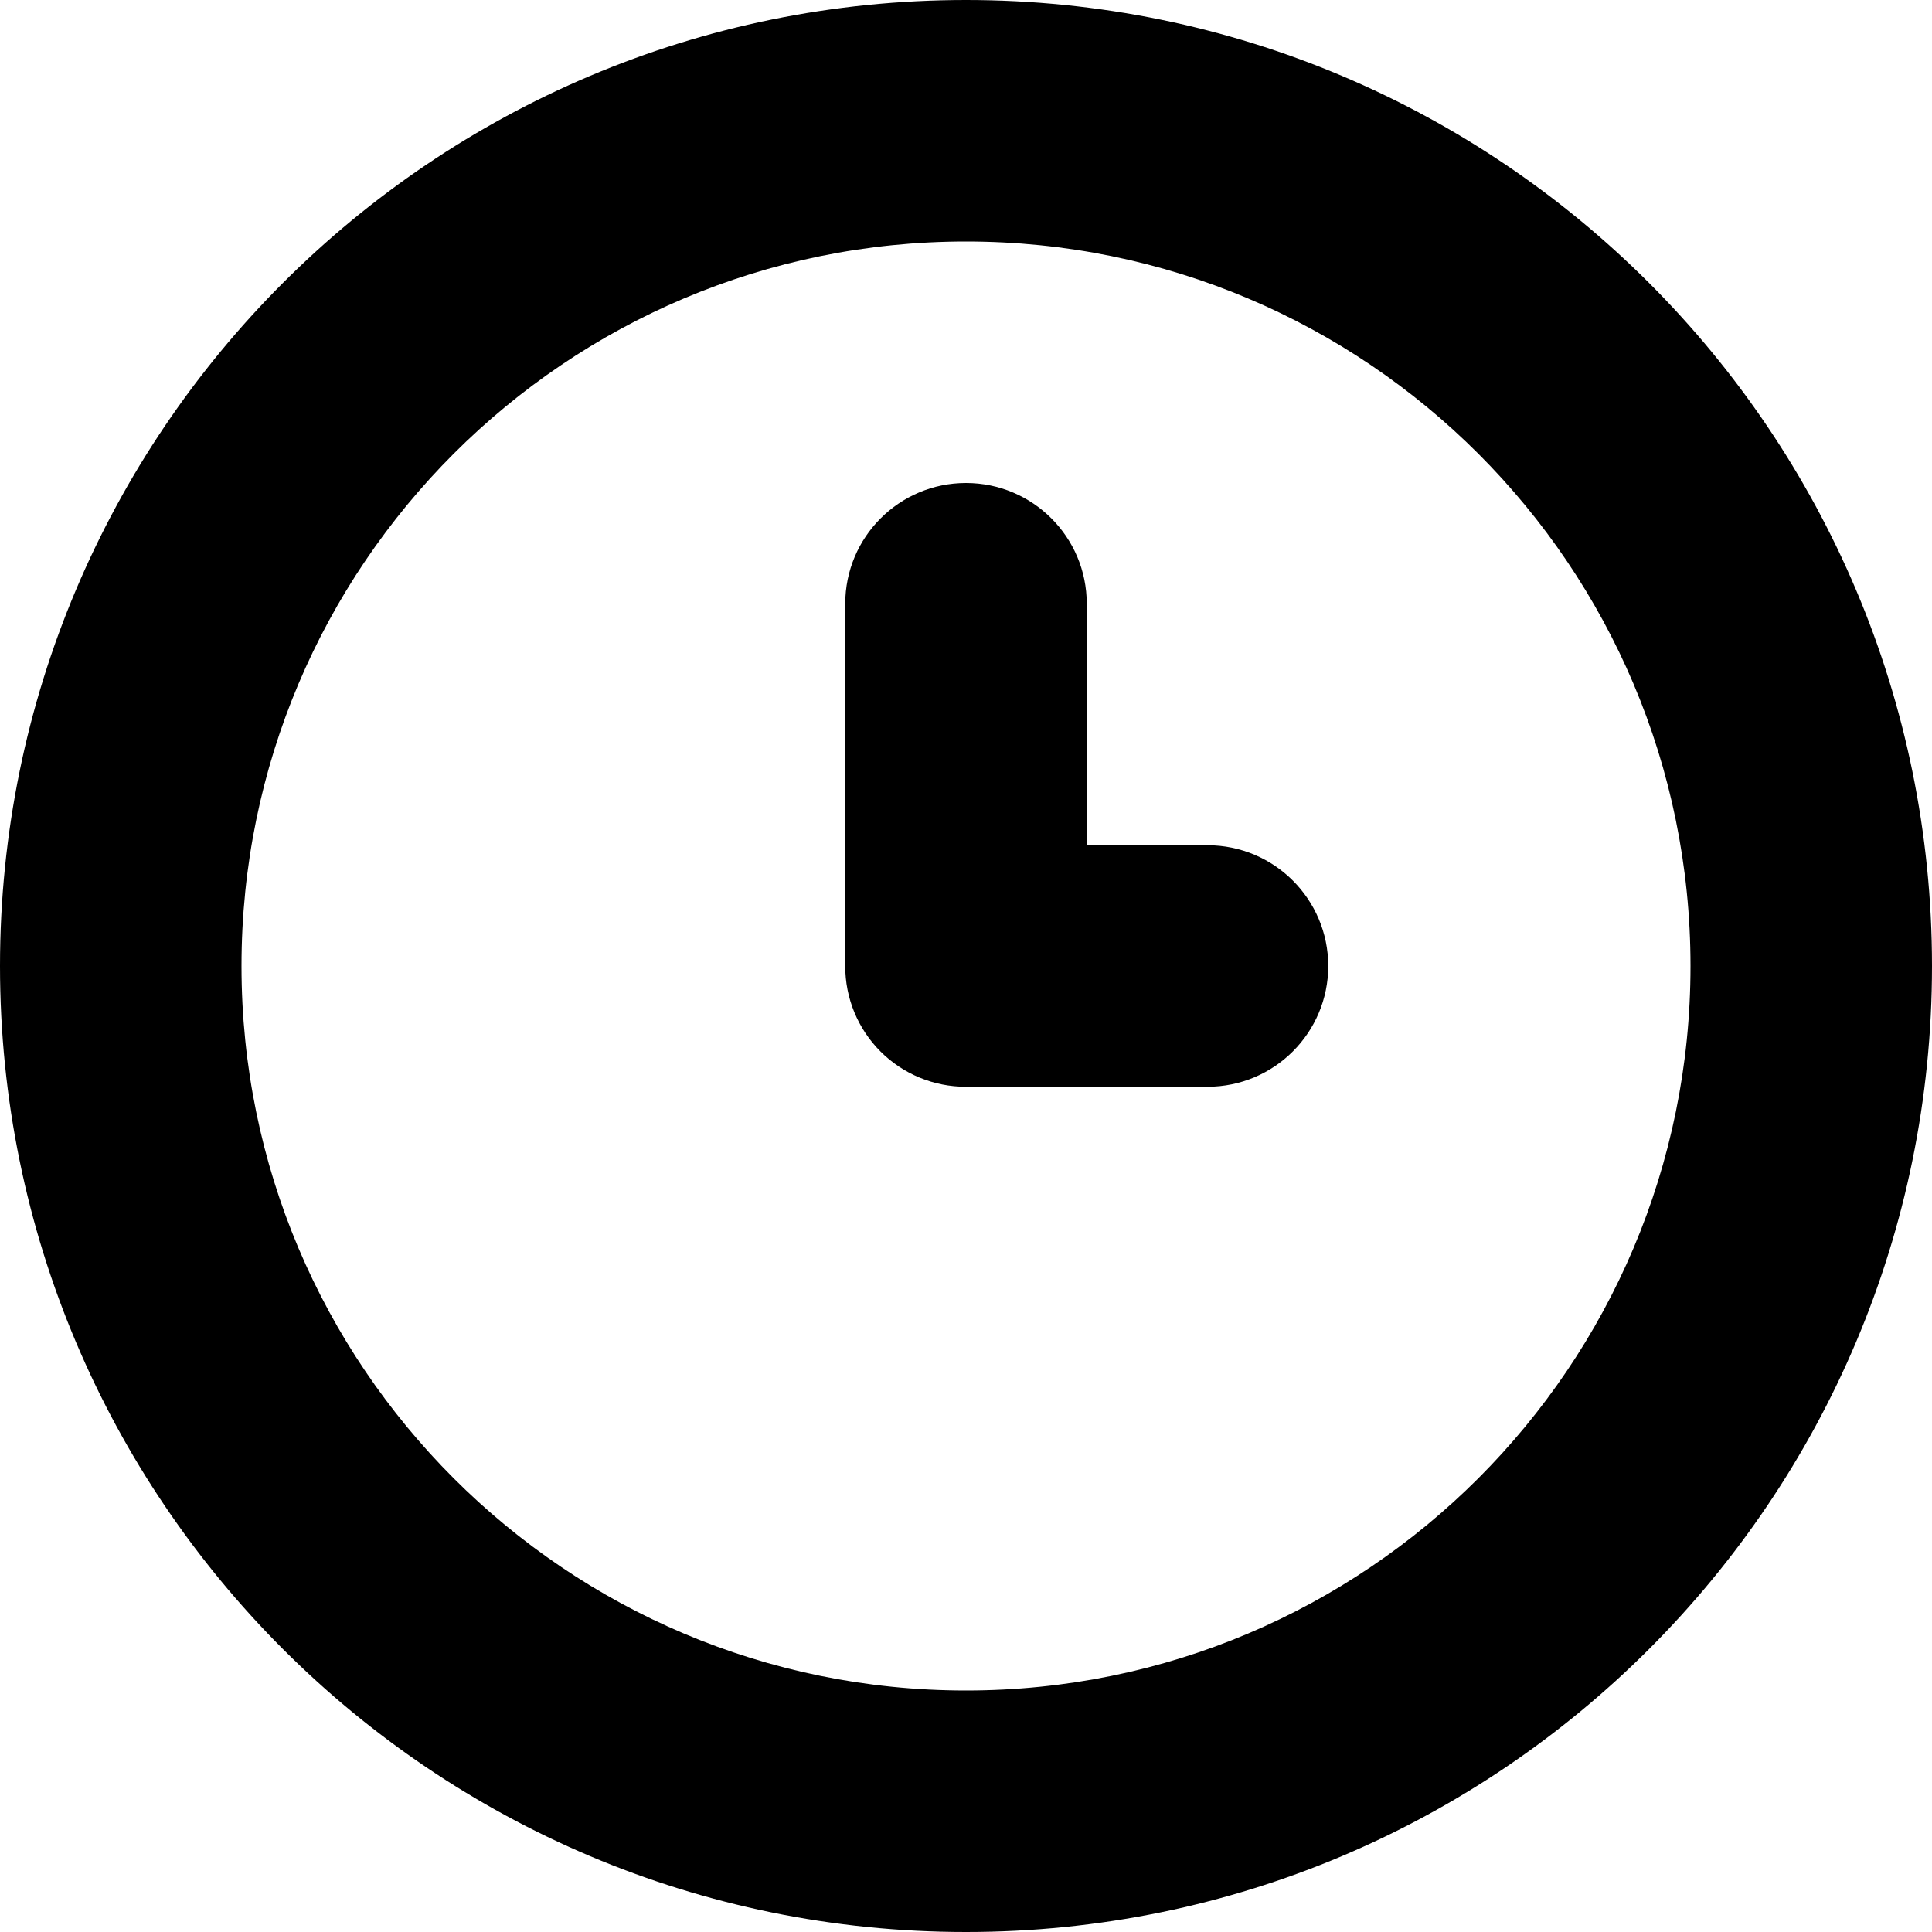
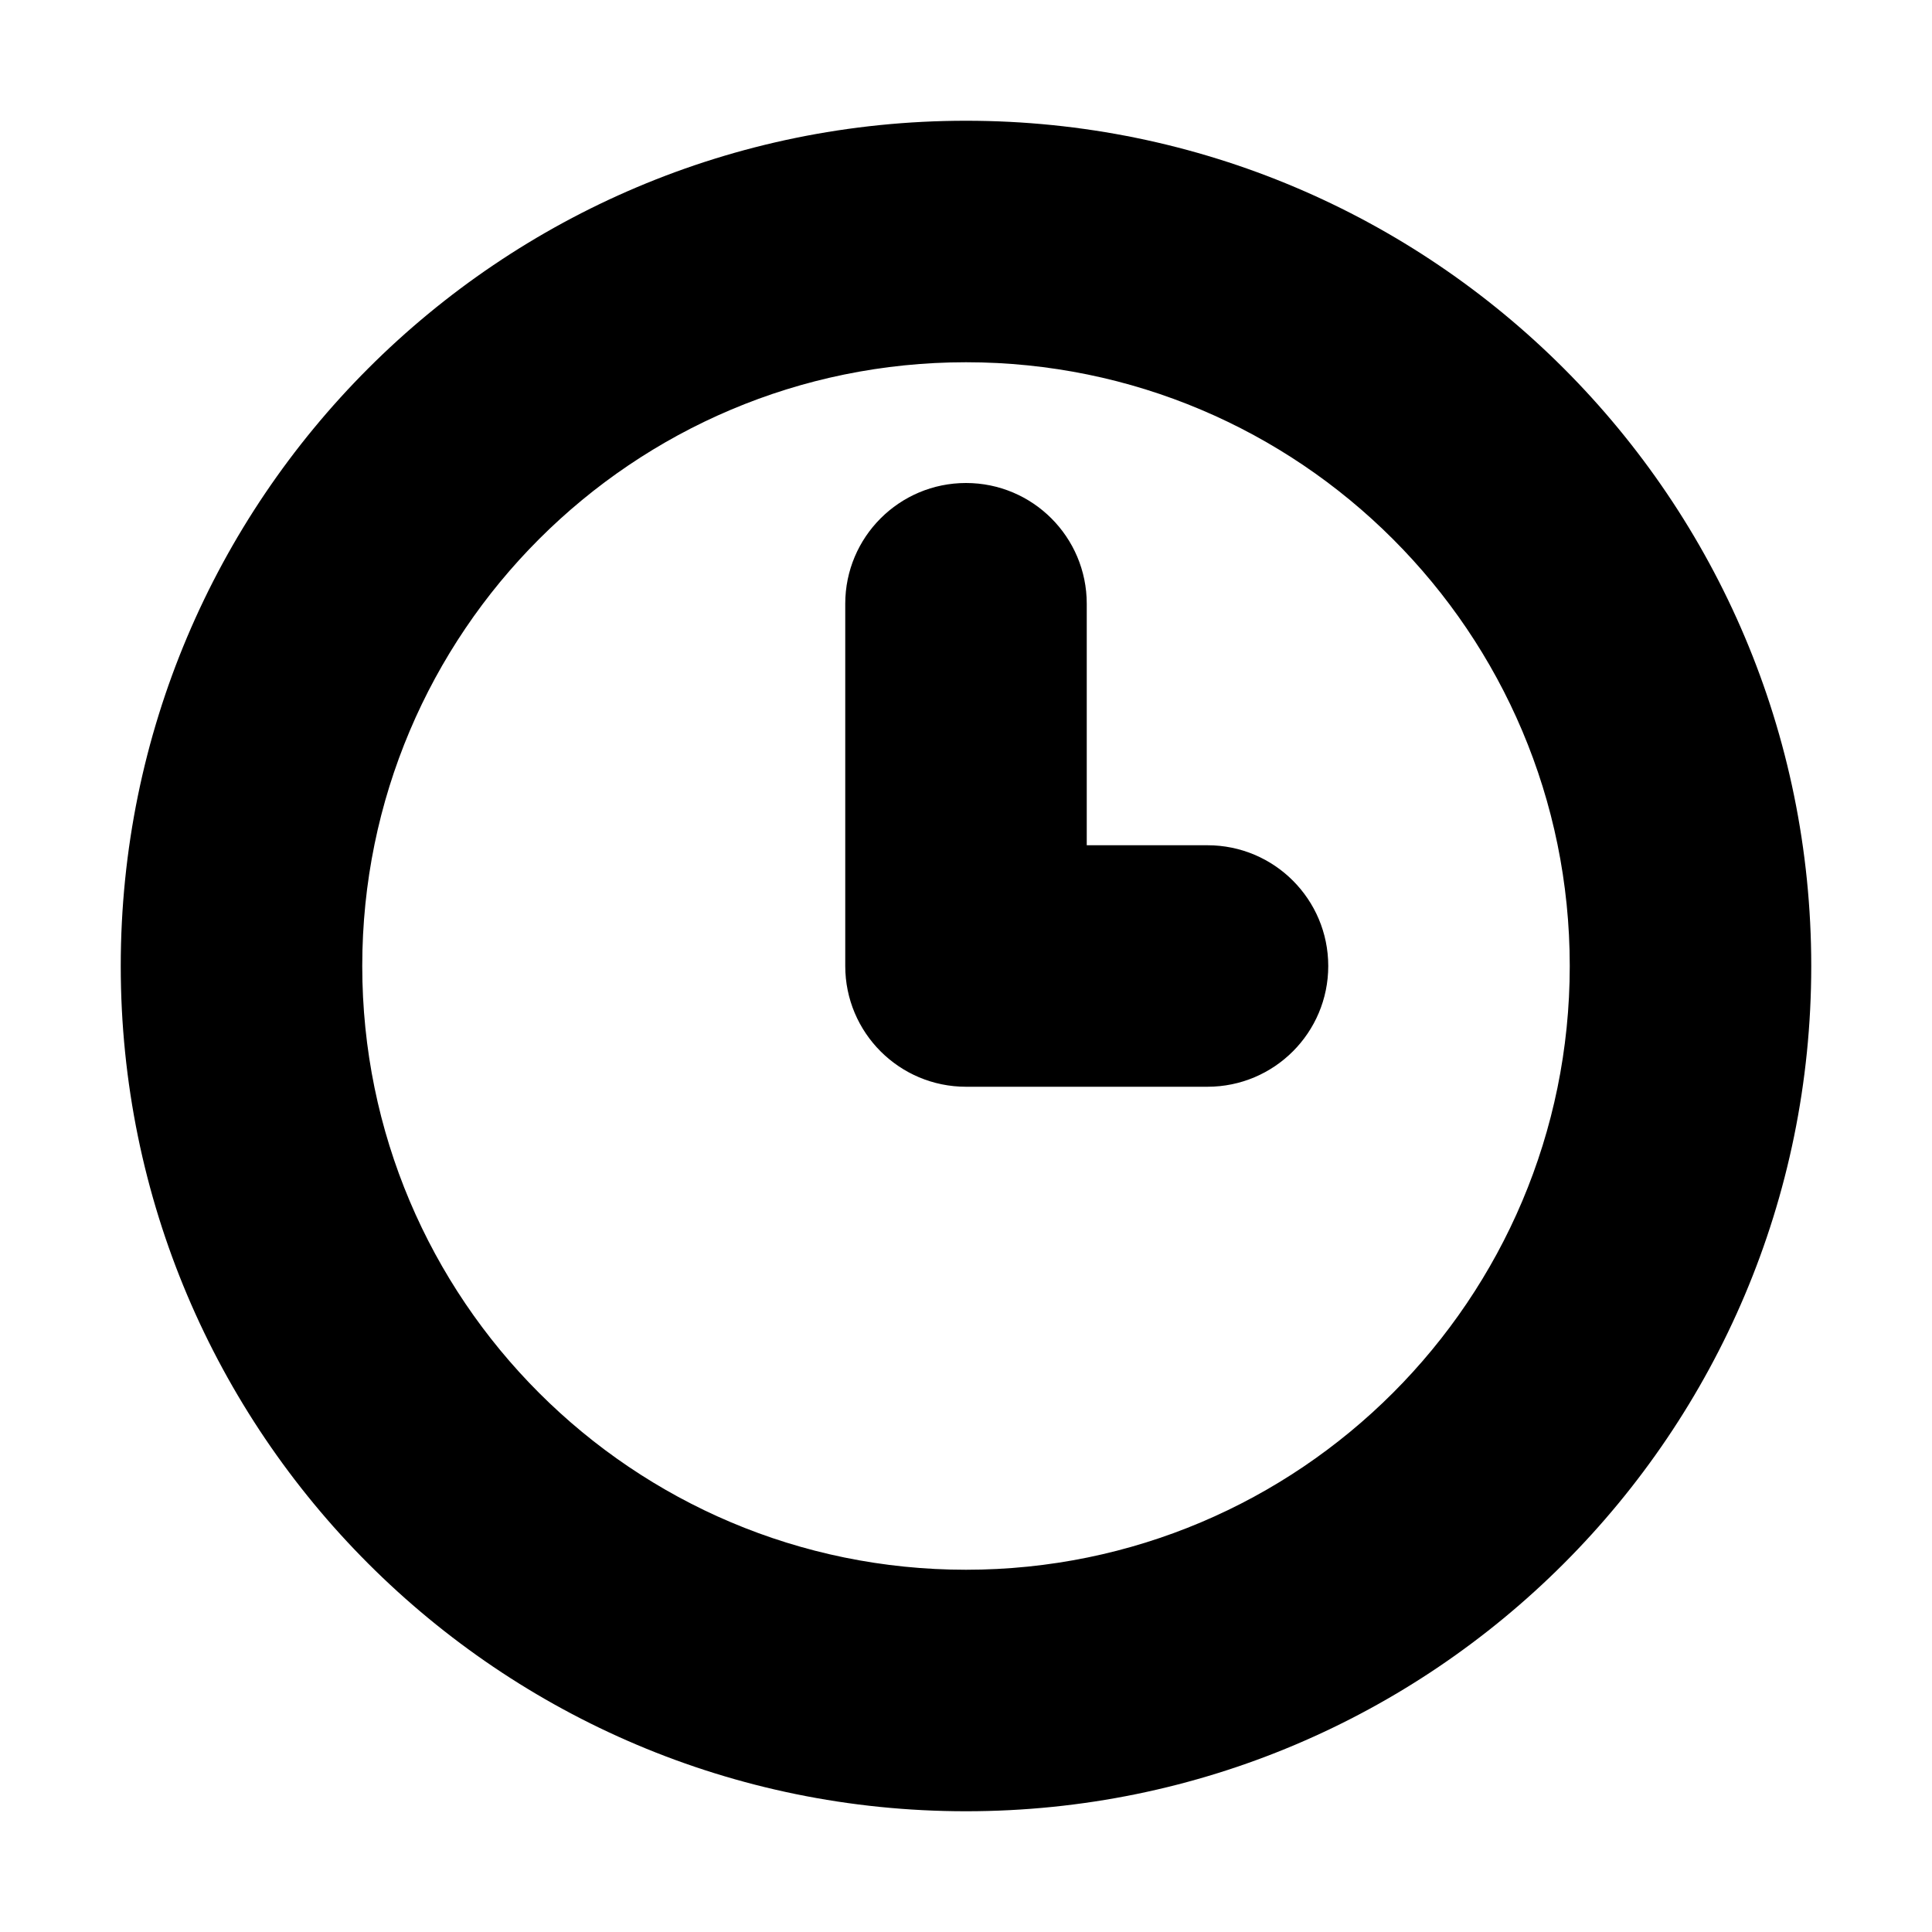
<svg xmlns="http://www.w3.org/2000/svg" width="16" height="16" viewBox="0 0 16 16">
-   <path d="M9 7h1a1 1 0 0 1 0 2H8a.997.997 0 0 1-1-1V5a1 1 0 1 1 2 0v2zm-1 9A8 8 0 1 1 8 0a8 8 0 0 1 0 16zm0-2A6 6 0 1 0 8 2a6 6 0 0 0 0 12z" />
+   <path d="M9 7h1a1 1 0 0 1 0 2H8a1 1 0 0 1-1-1V5a1 1 0 1 1 2 0v2zm-1 8A7 7 0 1 1 8 1a7 7 0 0 1 0 14zm0-2A5 5 0 1 0 8 3a5 5 0 0 0 0 10z" fill="#000" fill-rule="nonzero" />
</svg>
